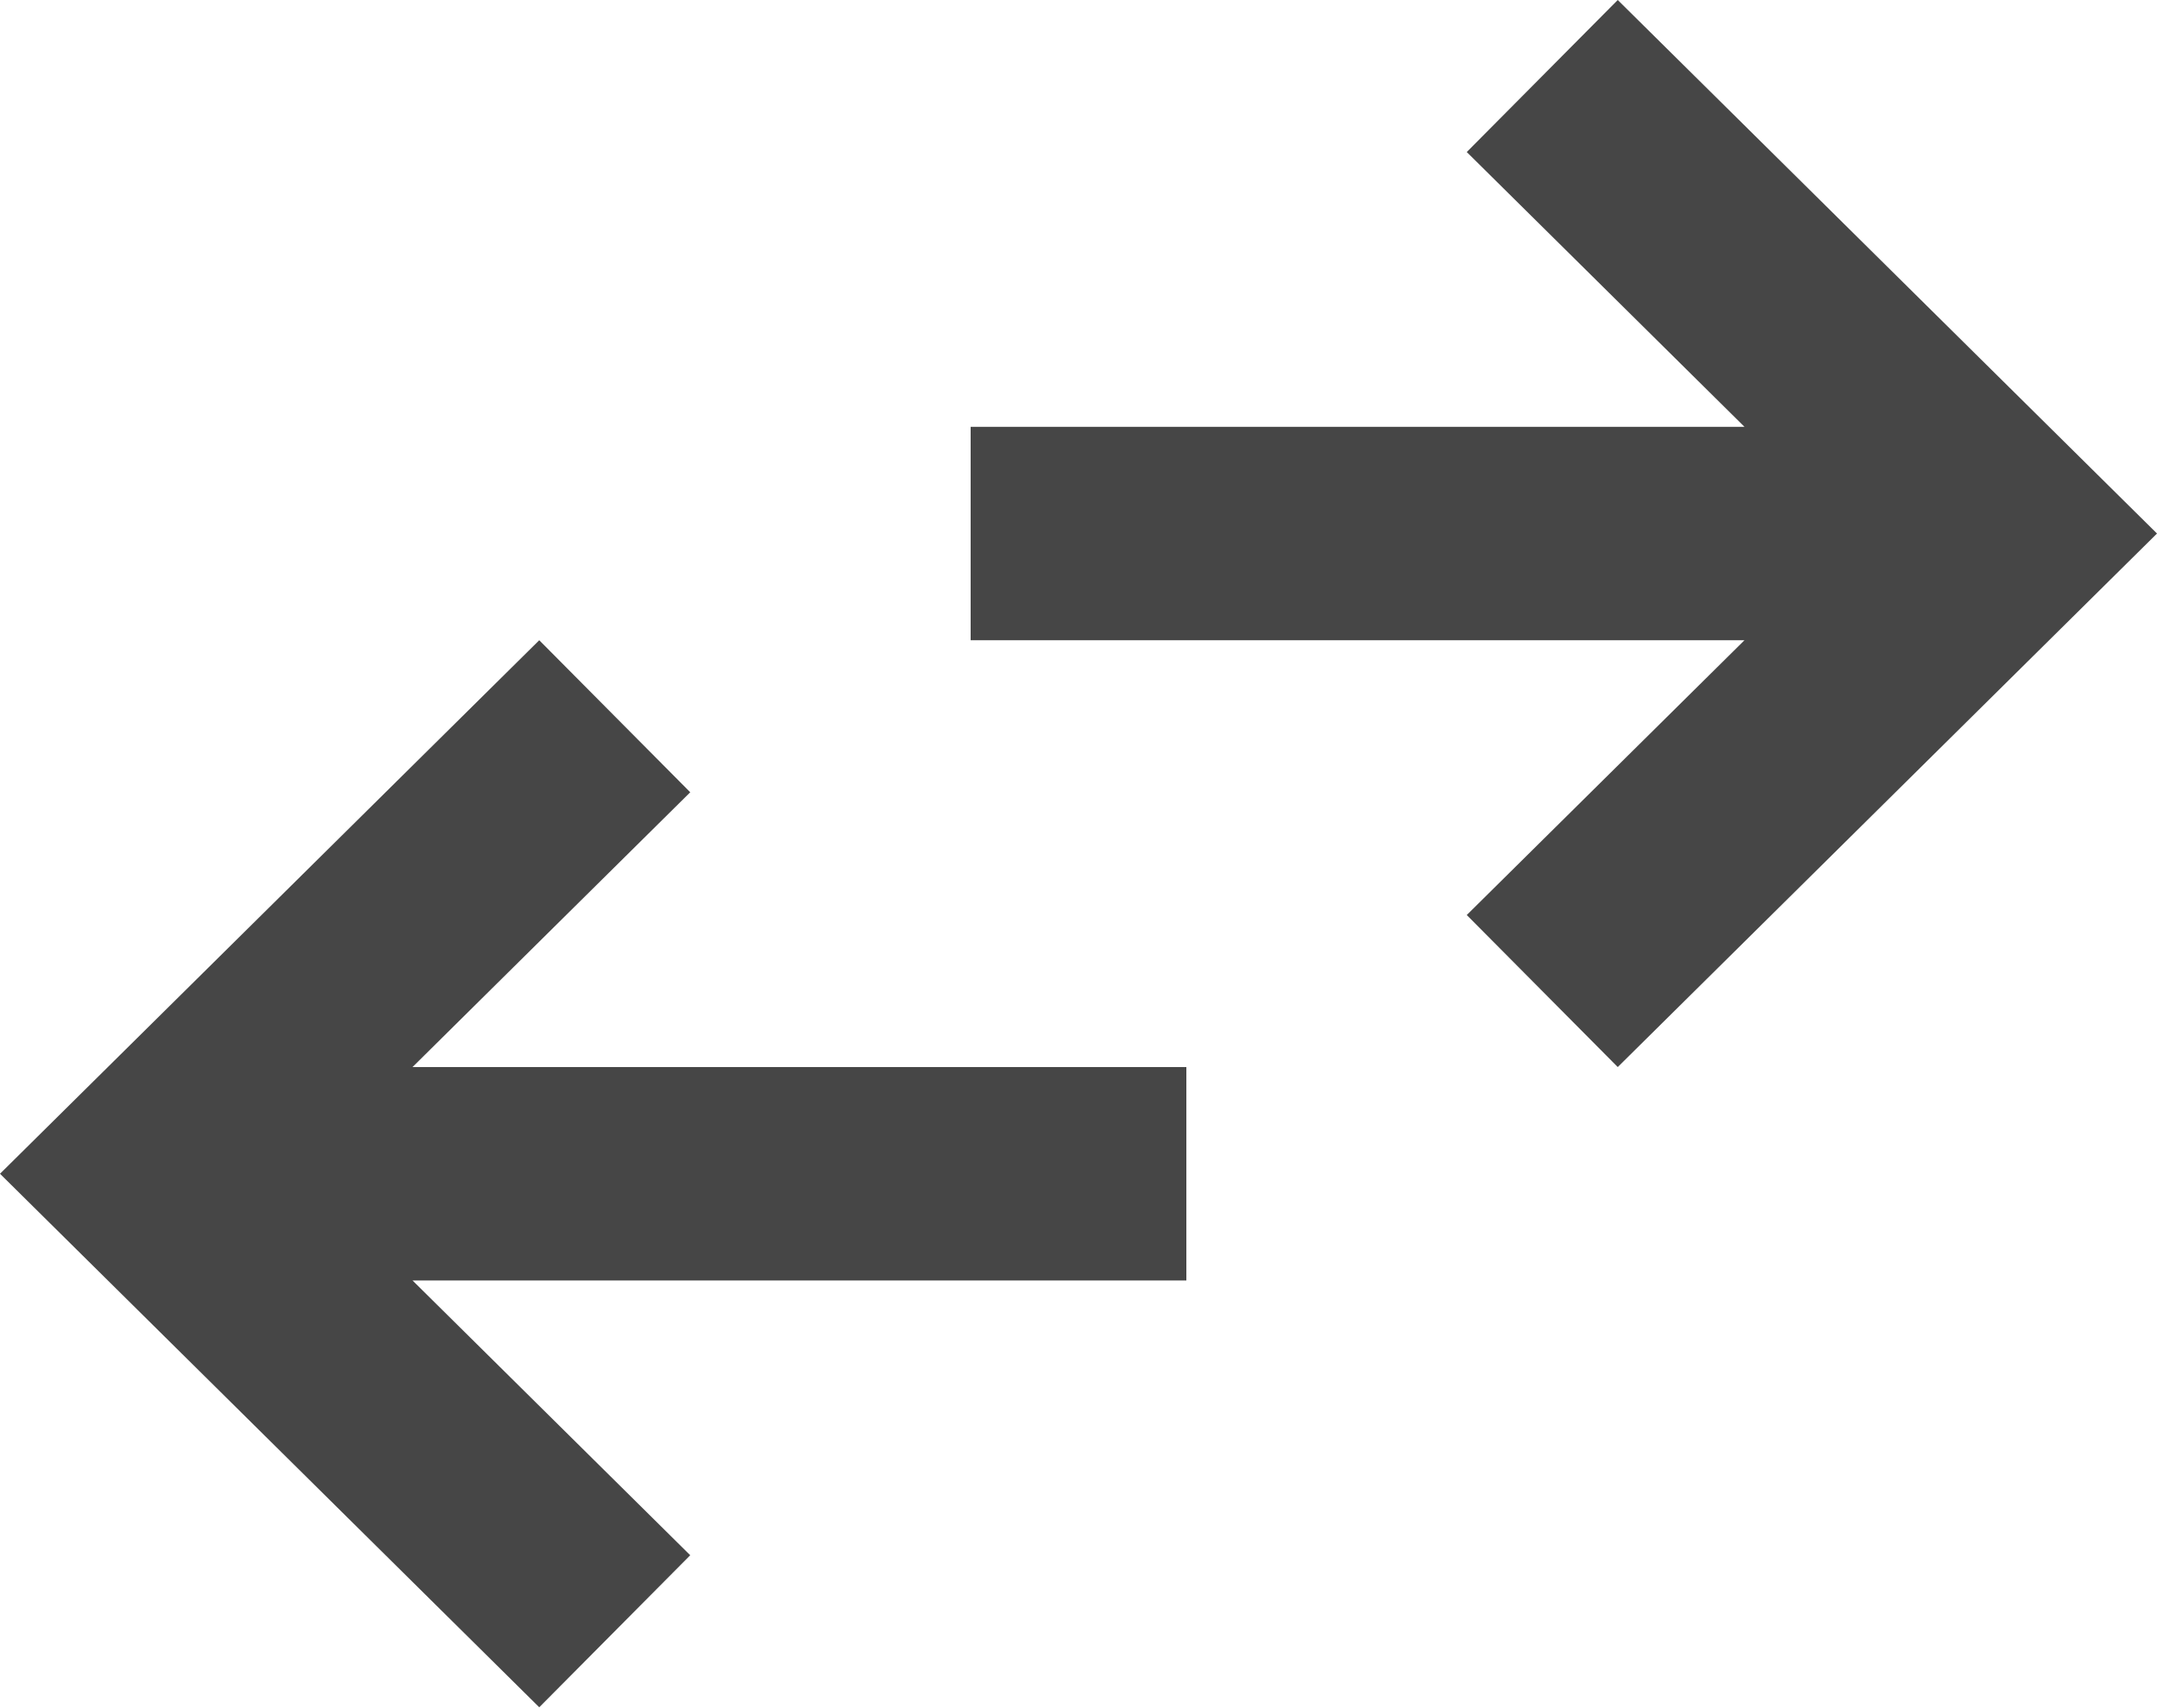
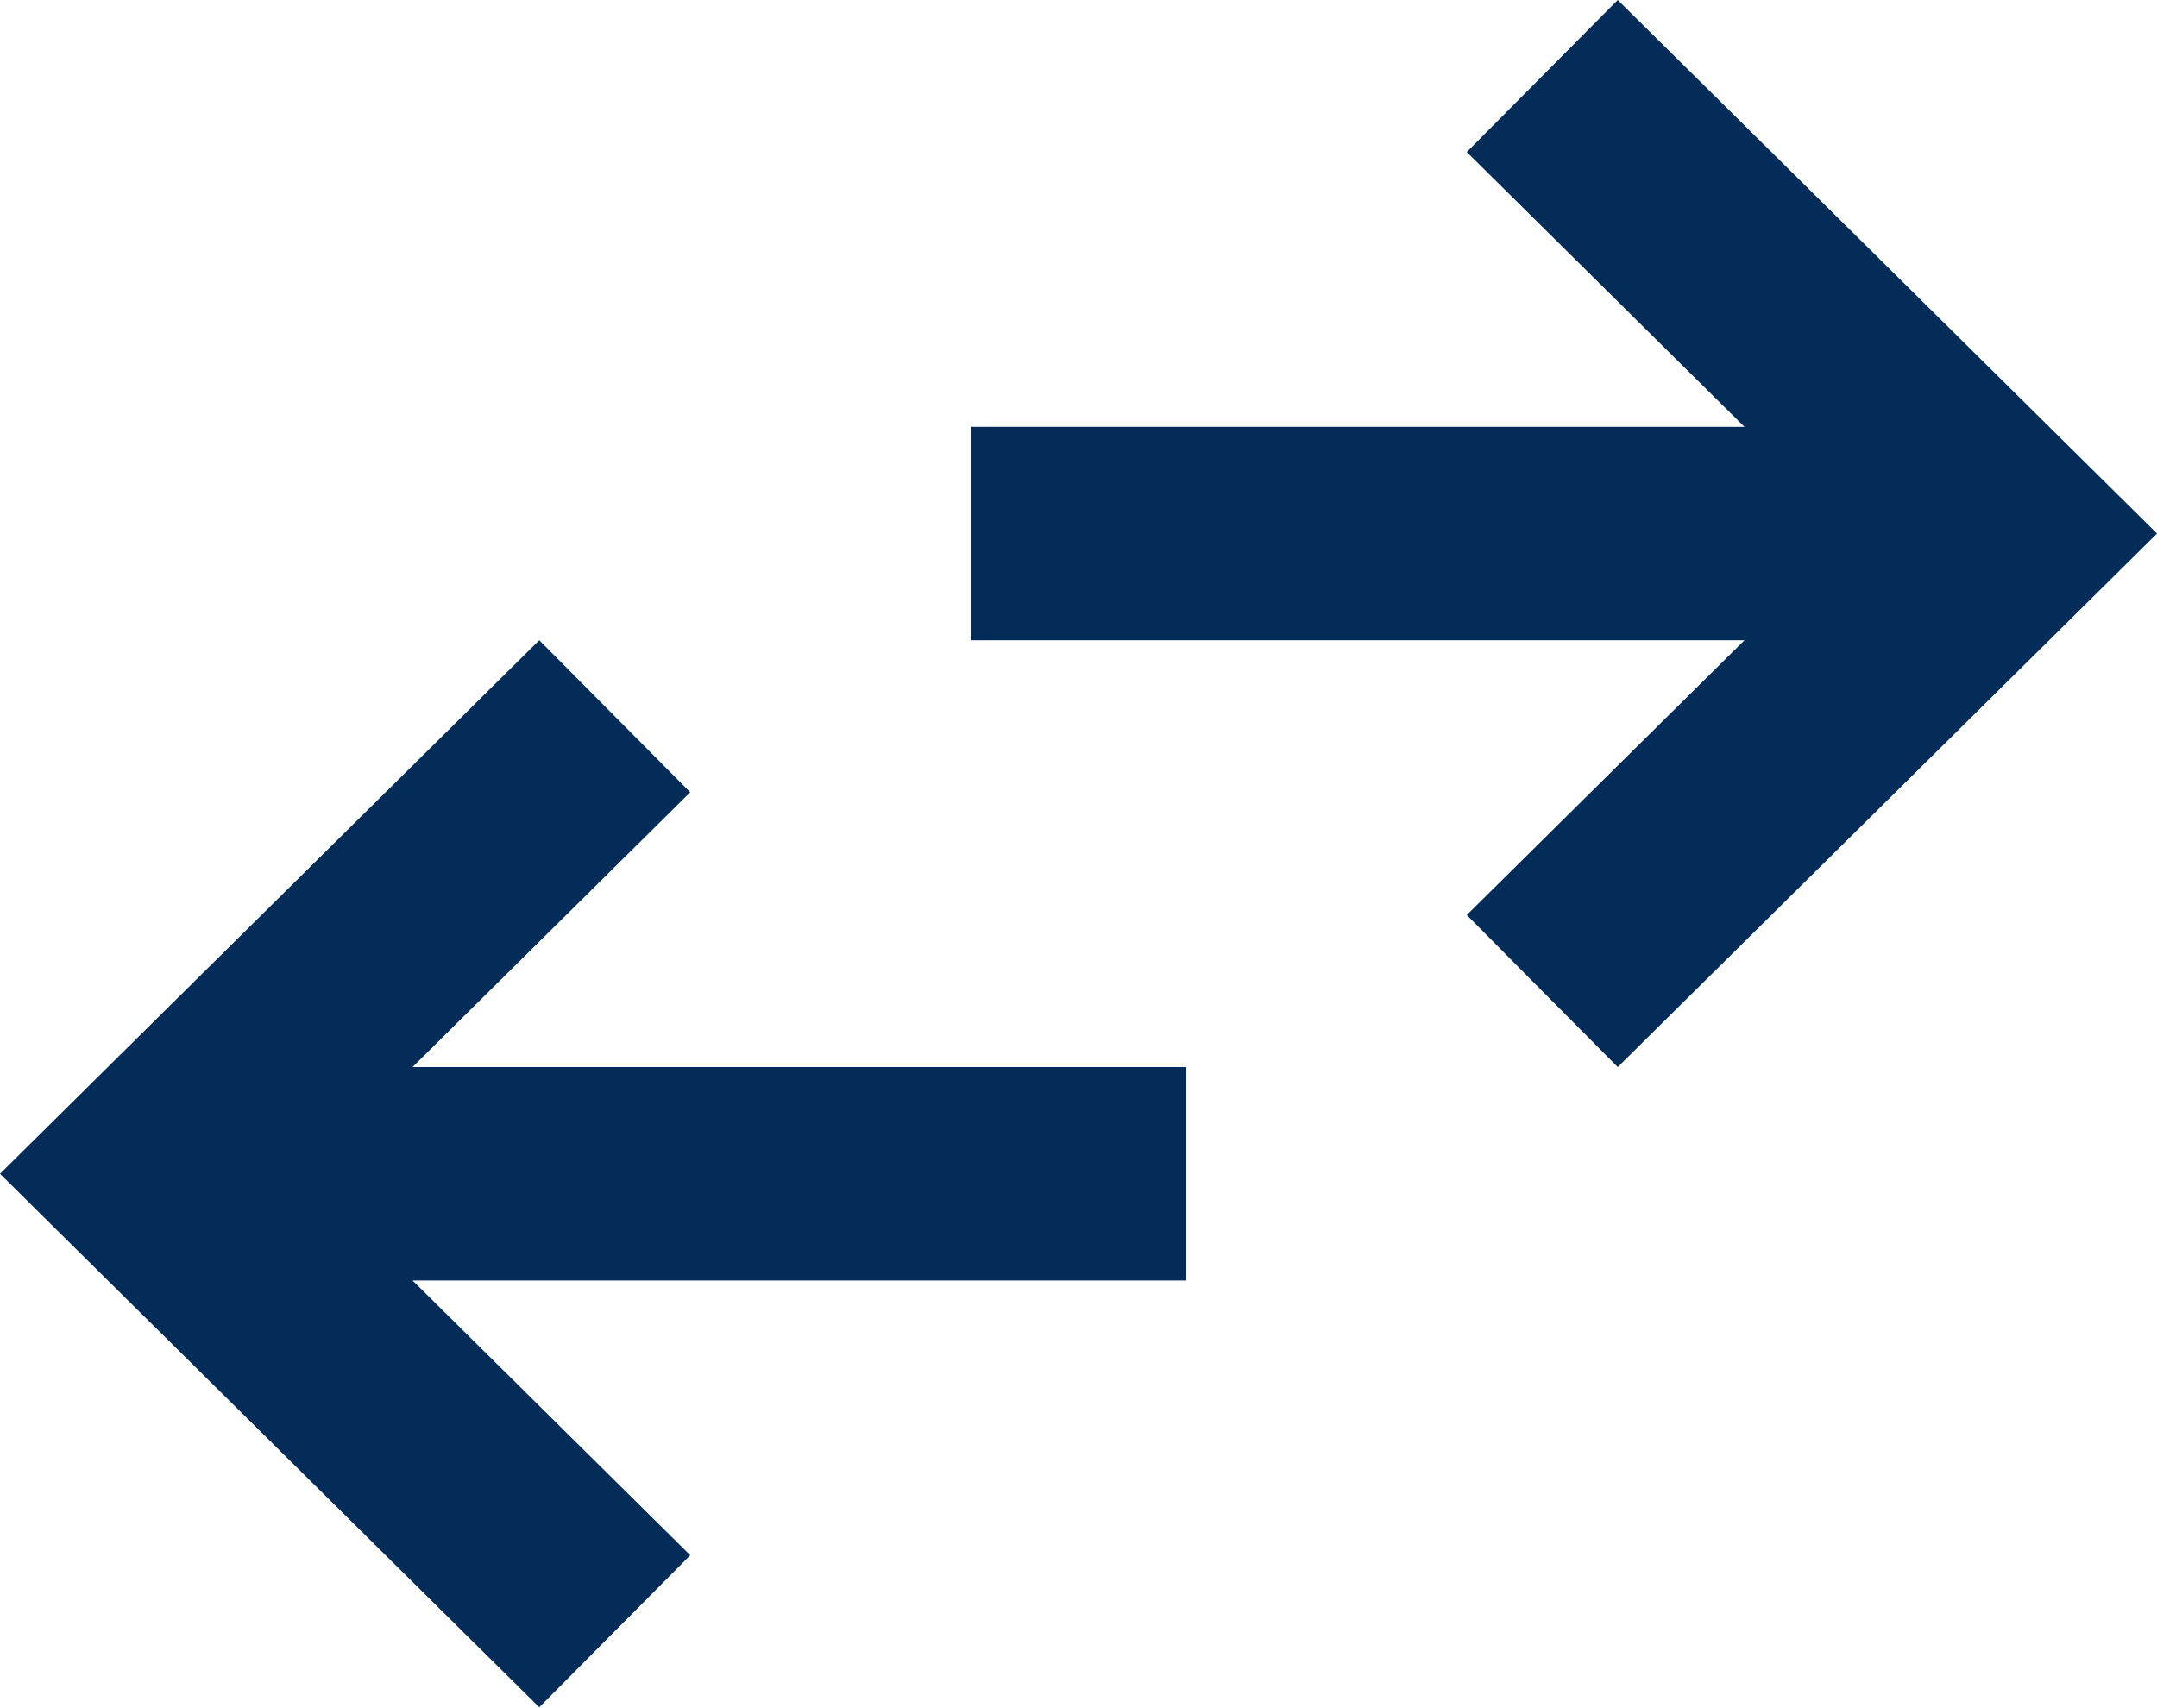
<svg xmlns="http://www.w3.org/2000/svg" width="48" height="38" viewBox="0 0 48 38" fill="none">
-   <path d="M12 38L0 26.125L12 14.25L15.36 17.634L9.18 23.75H26.4V28.5H9.18L15.36 34.616L12 38ZM36 23.75L32.64 20.366L38.82 14.25H21.6V9.5H38.82L32.64 3.384L36 0L48 11.875L36 23.75Z" fill="#464646" />
+   <path d="M12 38L0 26.125L12 14.25L15.36 17.634L9.18 23.75H26.4V28.5H9.18L15.36 34.616L12 38ZM36 23.75L32.64 20.366L38.82 14.25H21.6V9.5H38.82L32.64 3.384L36 0L48 11.875L36 23.75Z" fill="#032D58" />
</svg>
